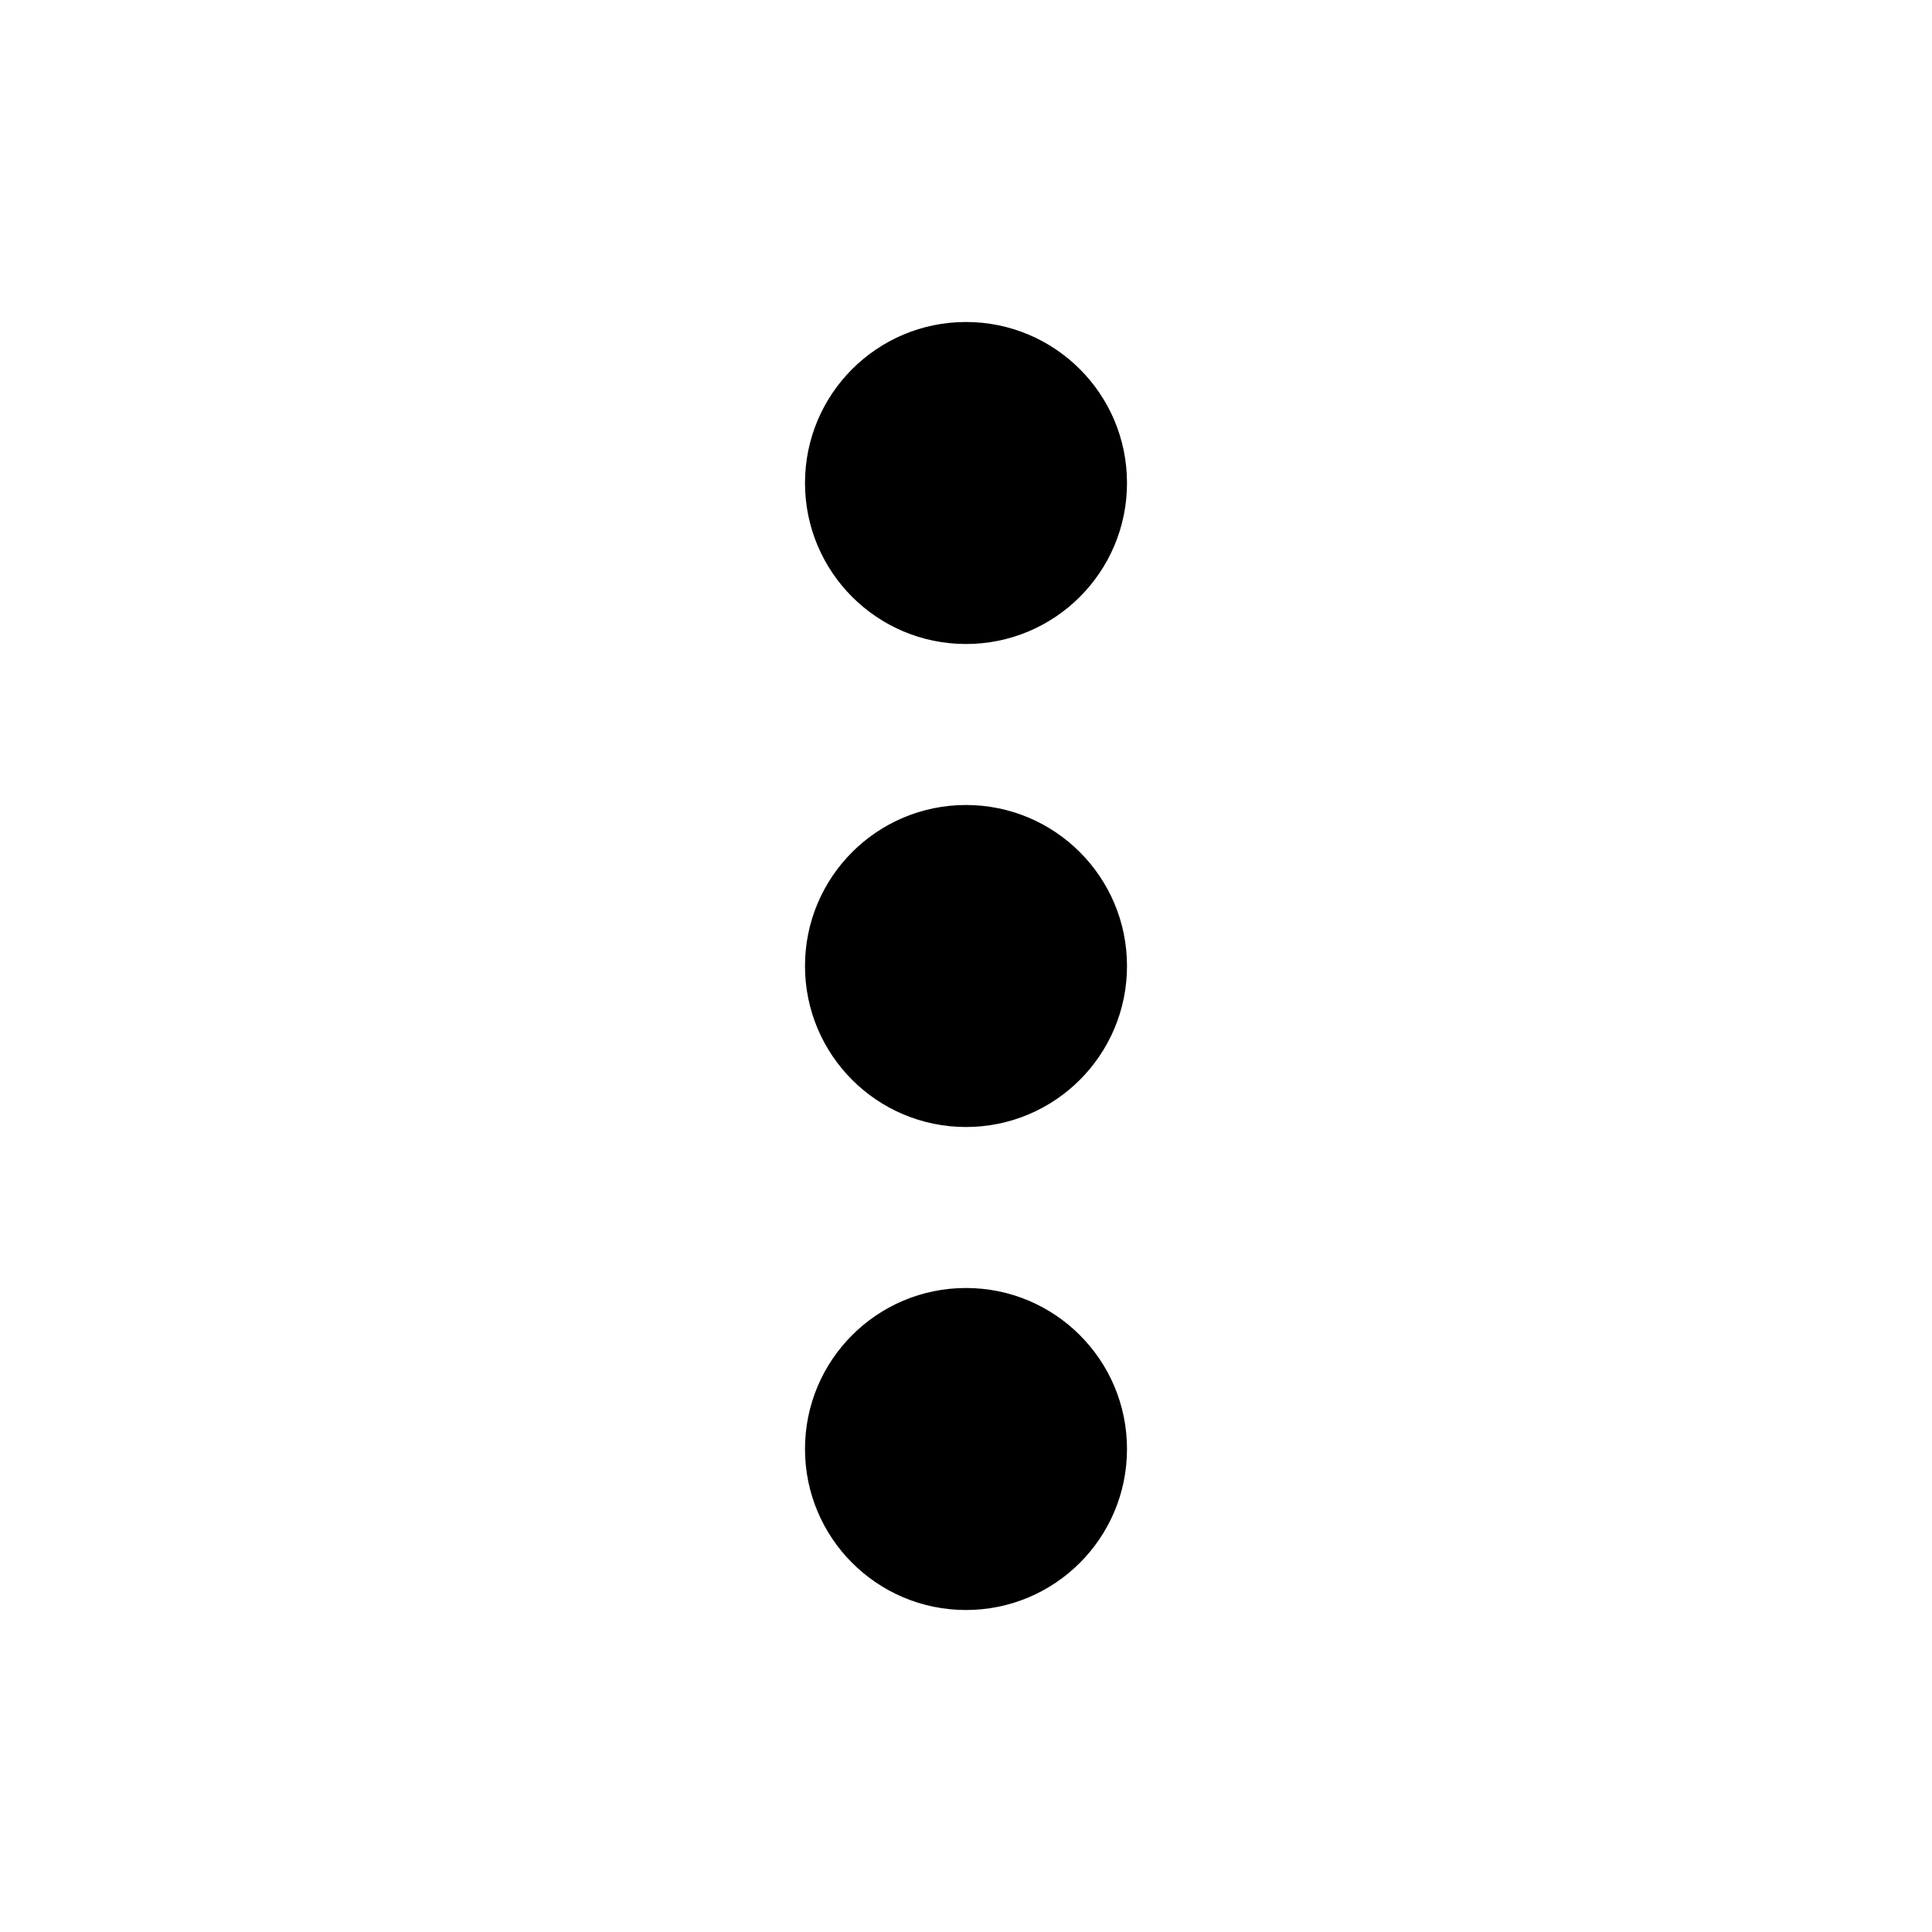
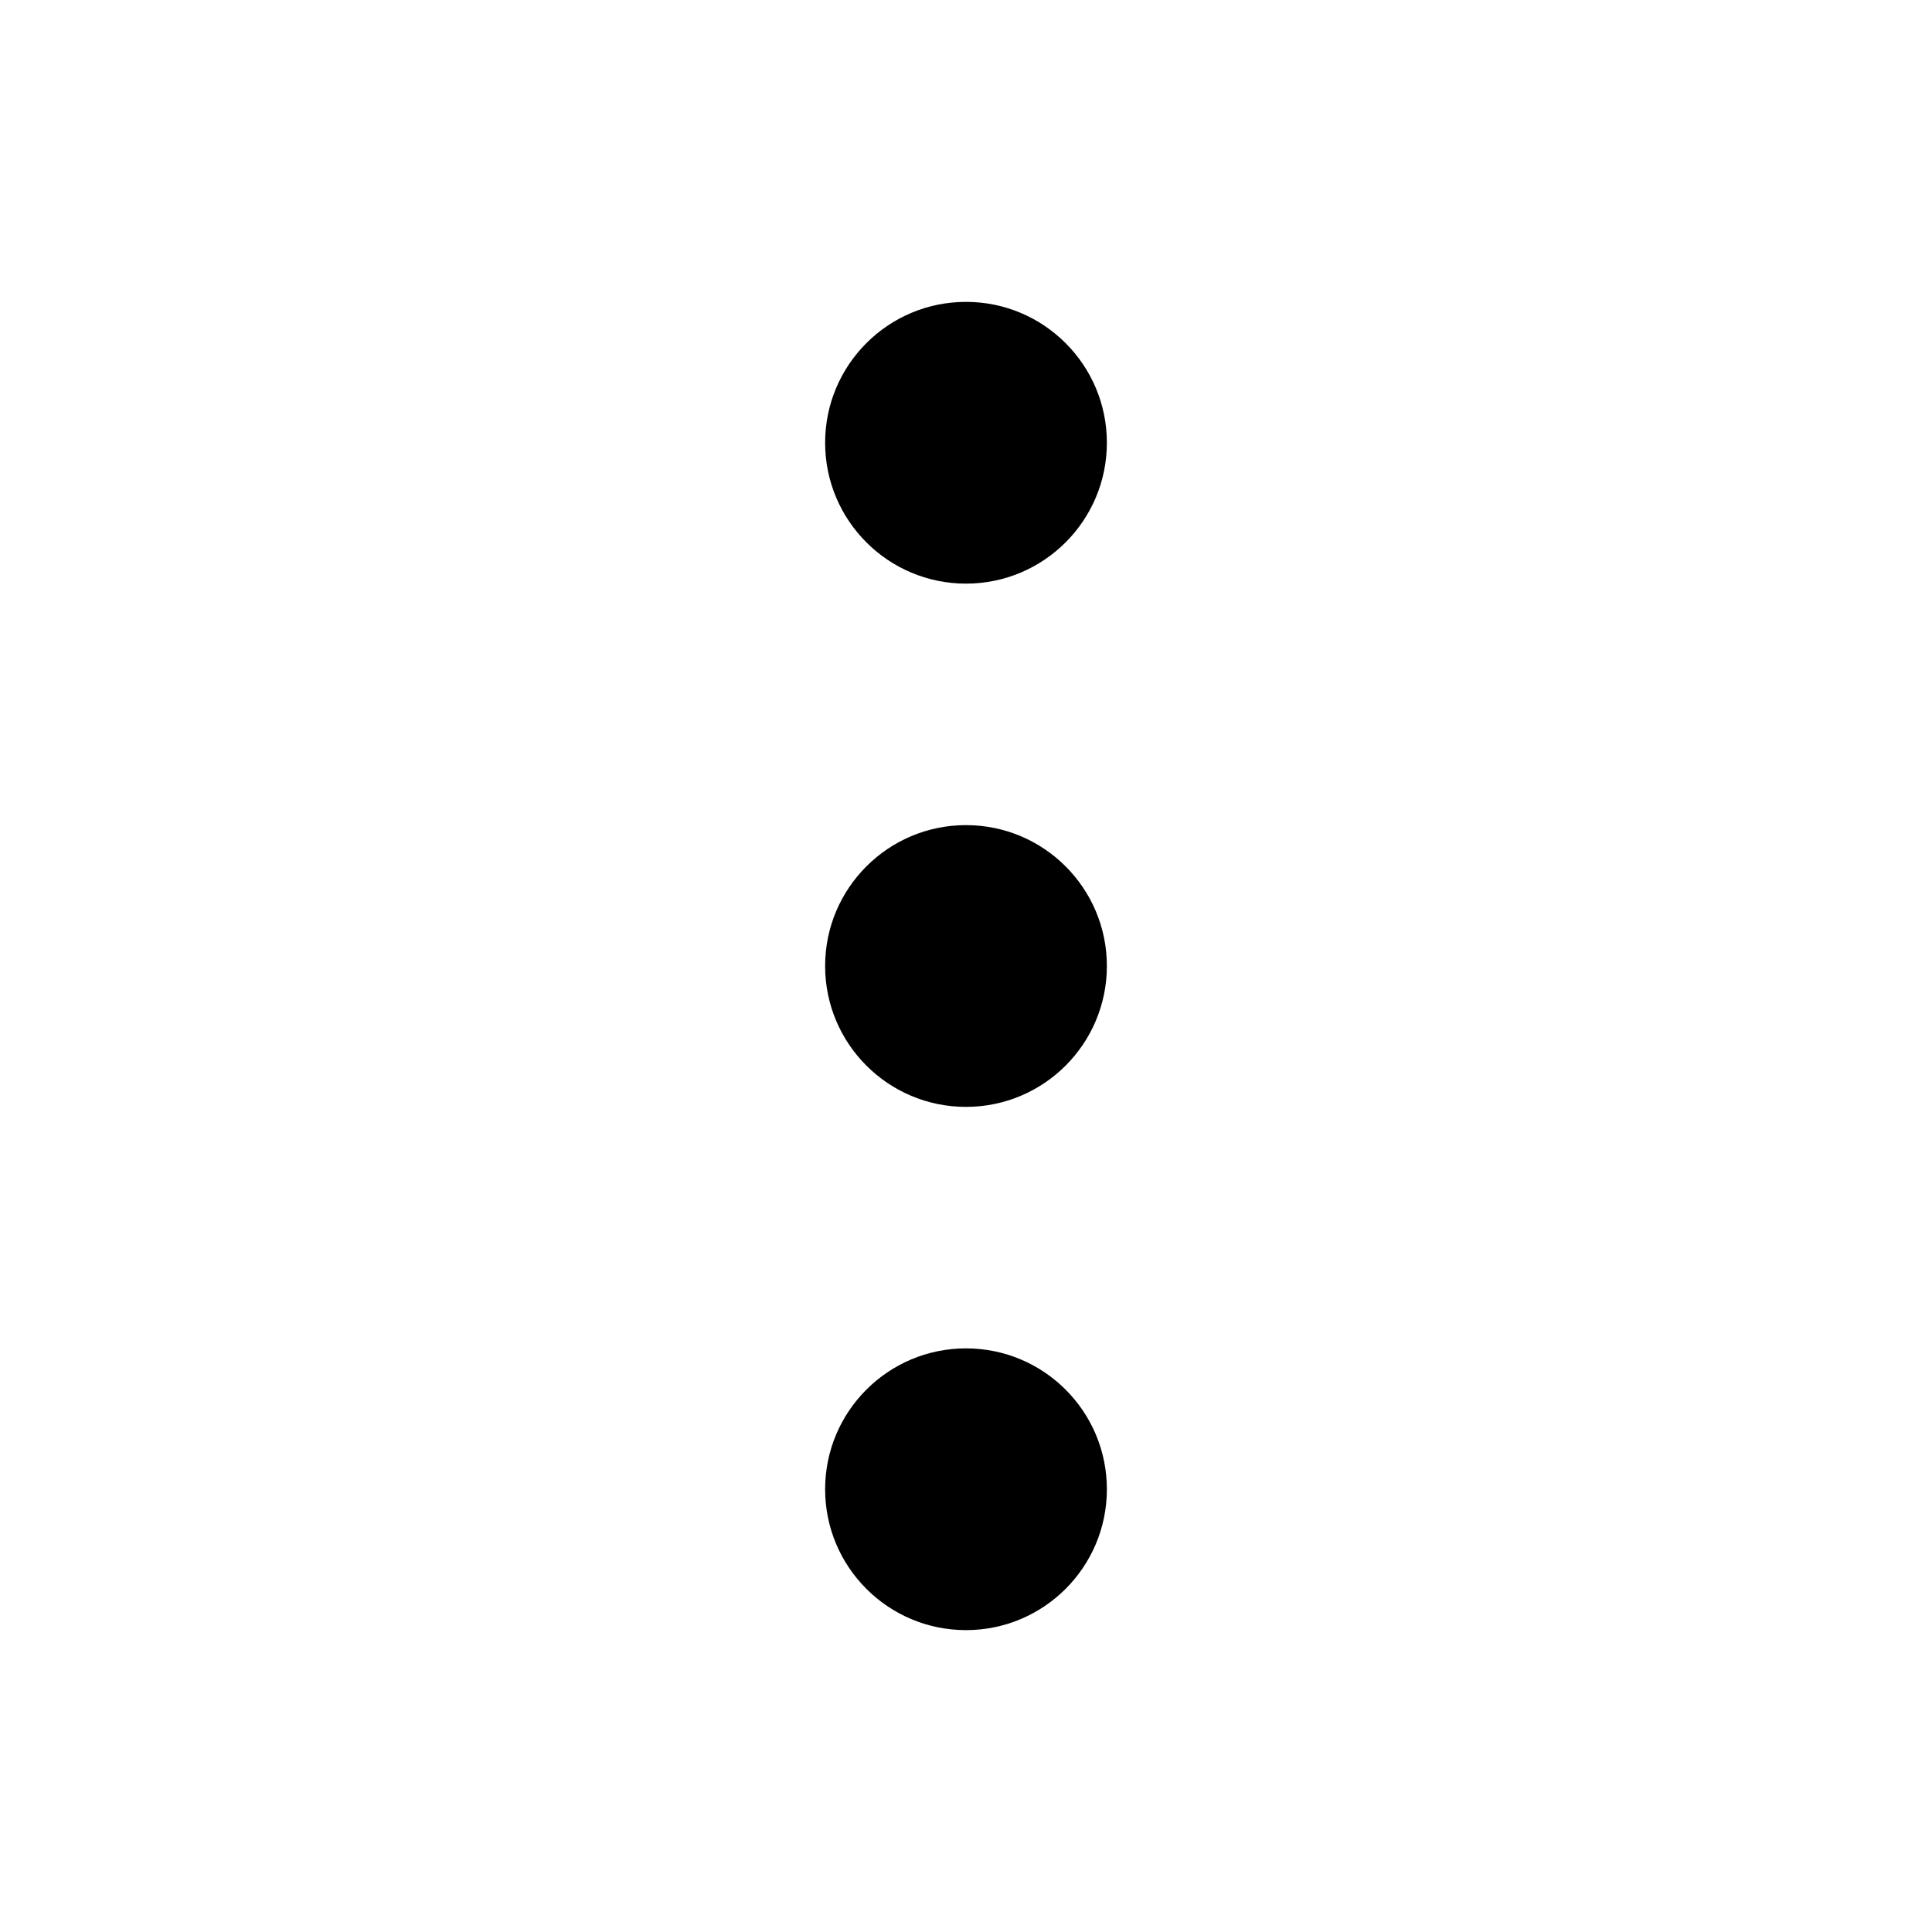
- <svg xmlns="http://www.w3.org/2000/svg" width="48" height="48" viewBox="0 0 48 48">
-   <path d="M24 16c2.21 0 4-1.79 4-4s-1.79-4-4-4-4 1.79-4 4 1.79 4 4 4zm0 4c-2.21 0-4 1.79-4 4s1.79 4 4 4 4-1.79 4-4-1.79-4-4-4zm0 12c-2.21 0-4 1.79-4 4s1.79 4 4 4 4-1.79 4-4-1.79-4-4-4z" />
+ <svg xmlns="http://www.w3.org/2000/svg" viewBox="0 0 24 24" fill="currentColor">
+   <circle cx="12" cy="5.5" r="1.75" />
+   <circle cx="12" cy="12" r="1.75" />
+   <circle cx="12" cy="18.5" r="1.75" />
</svg>
